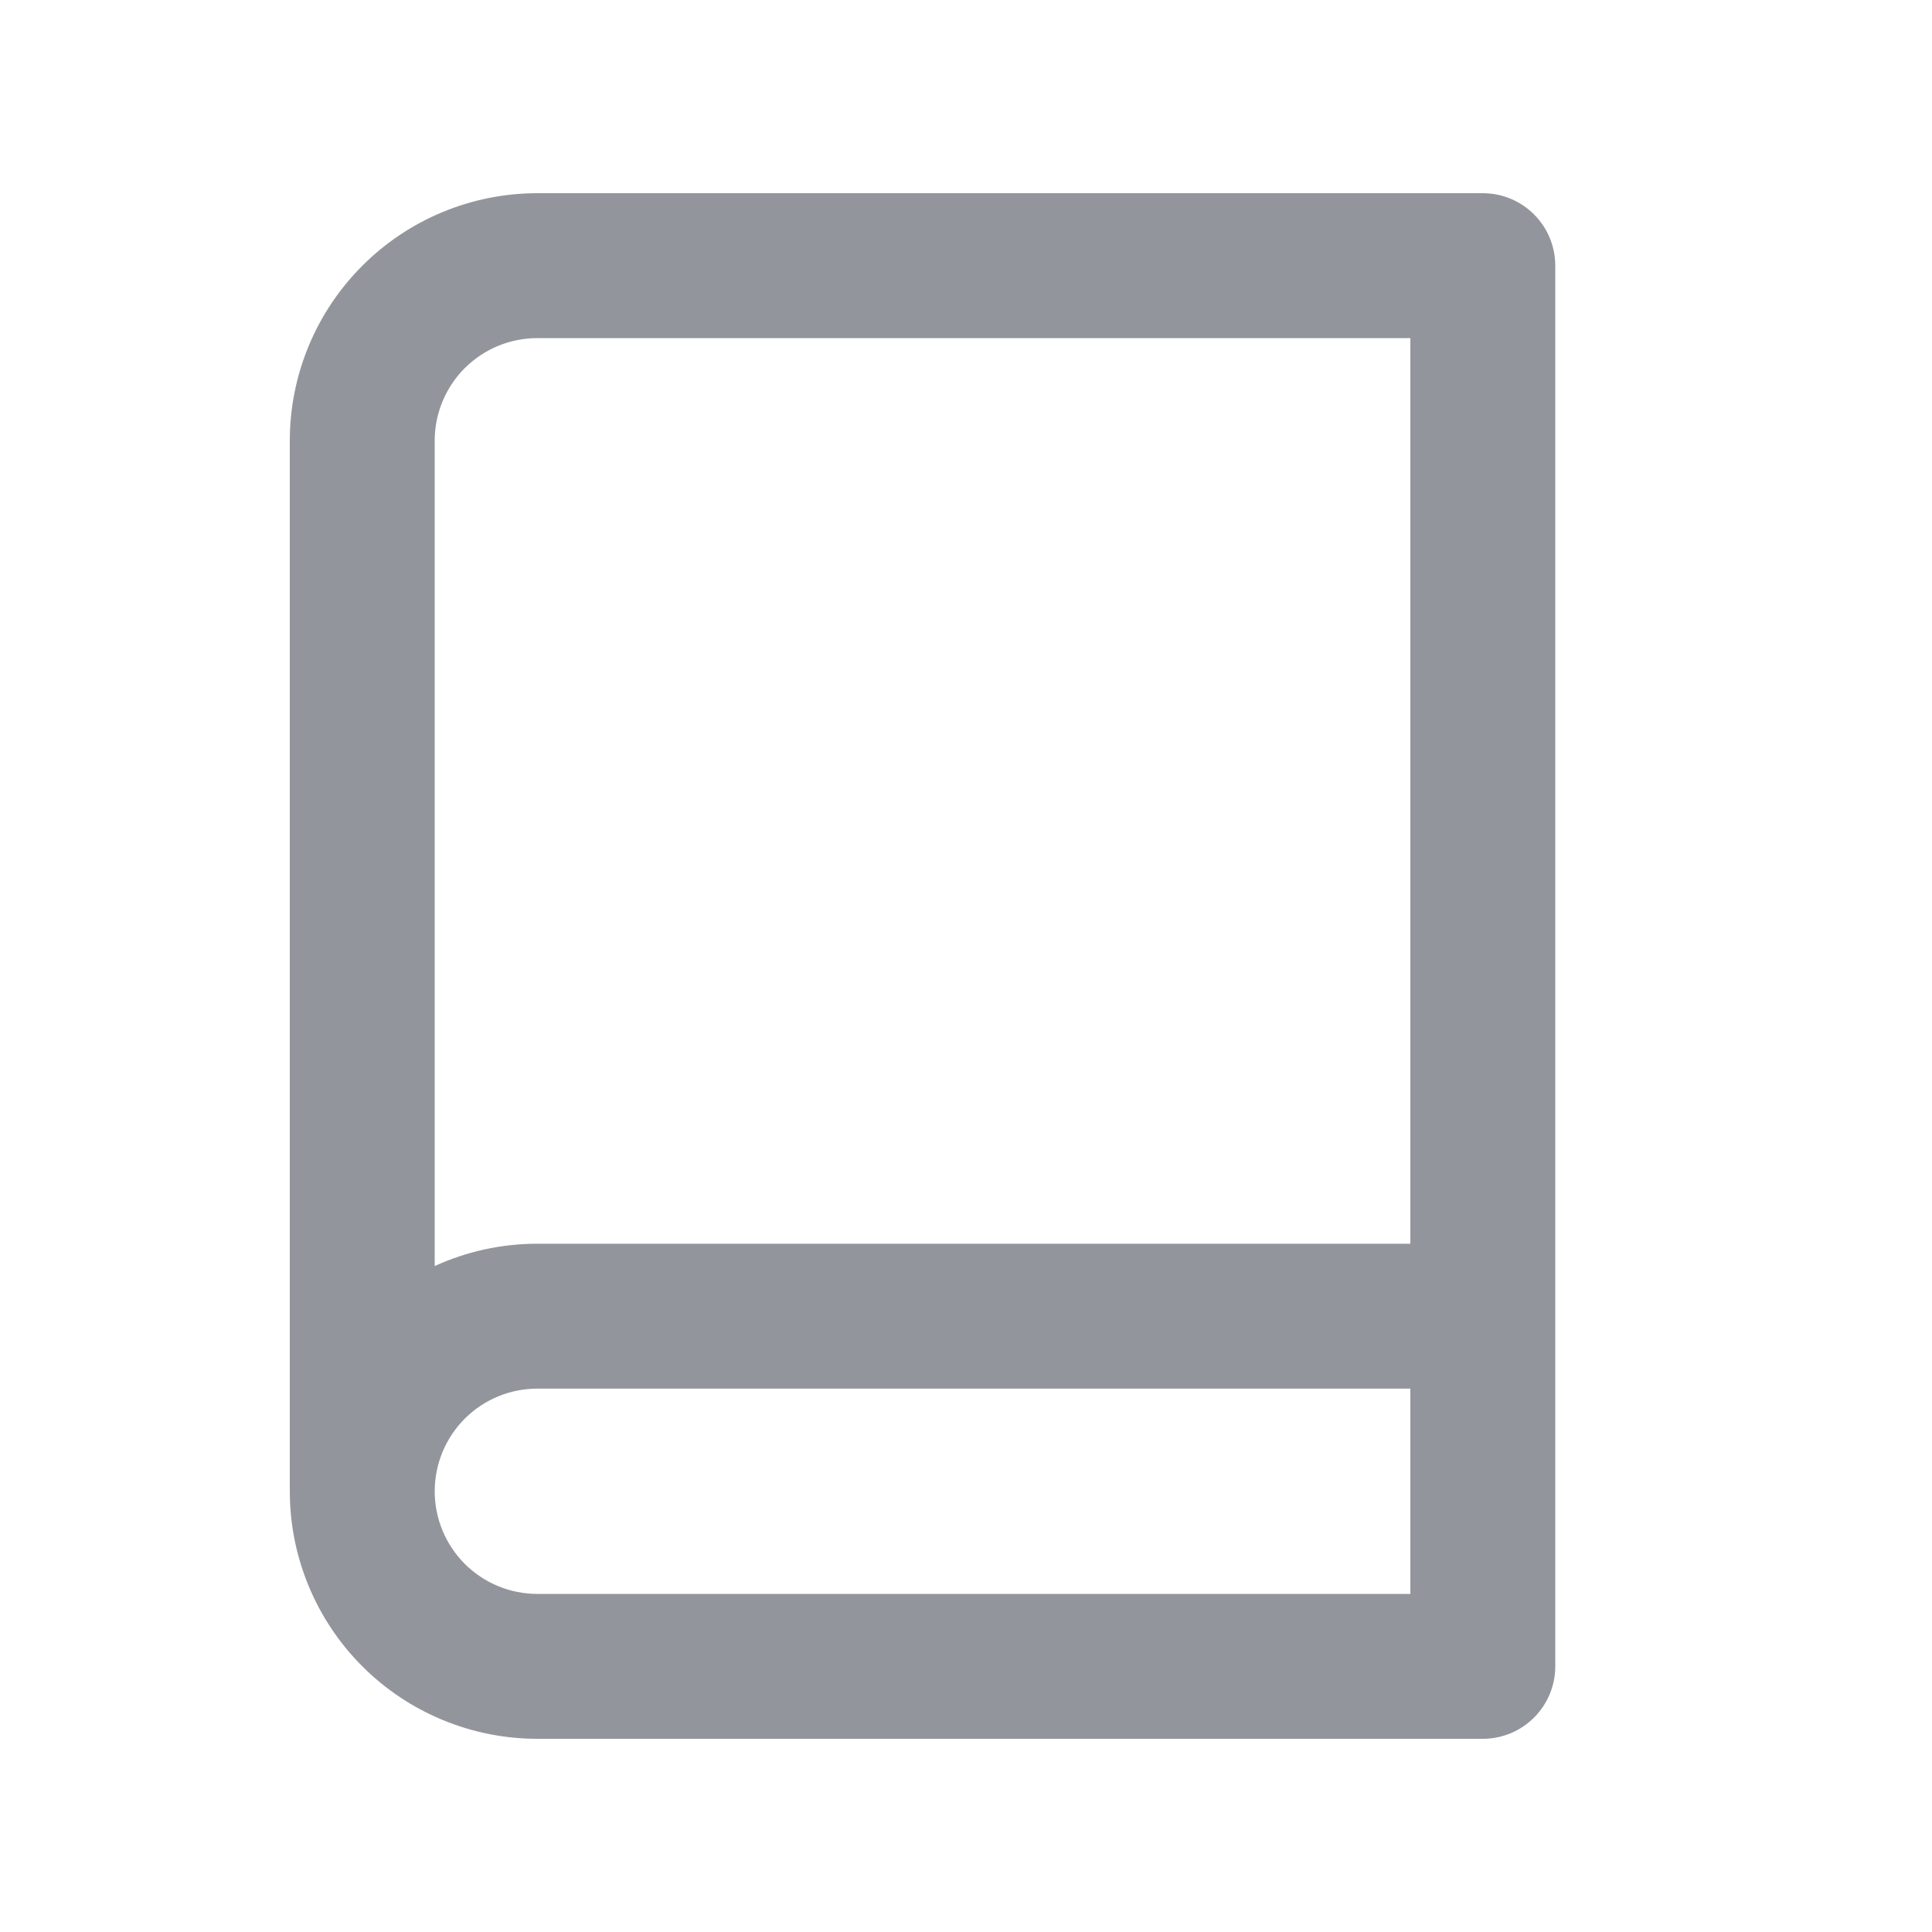
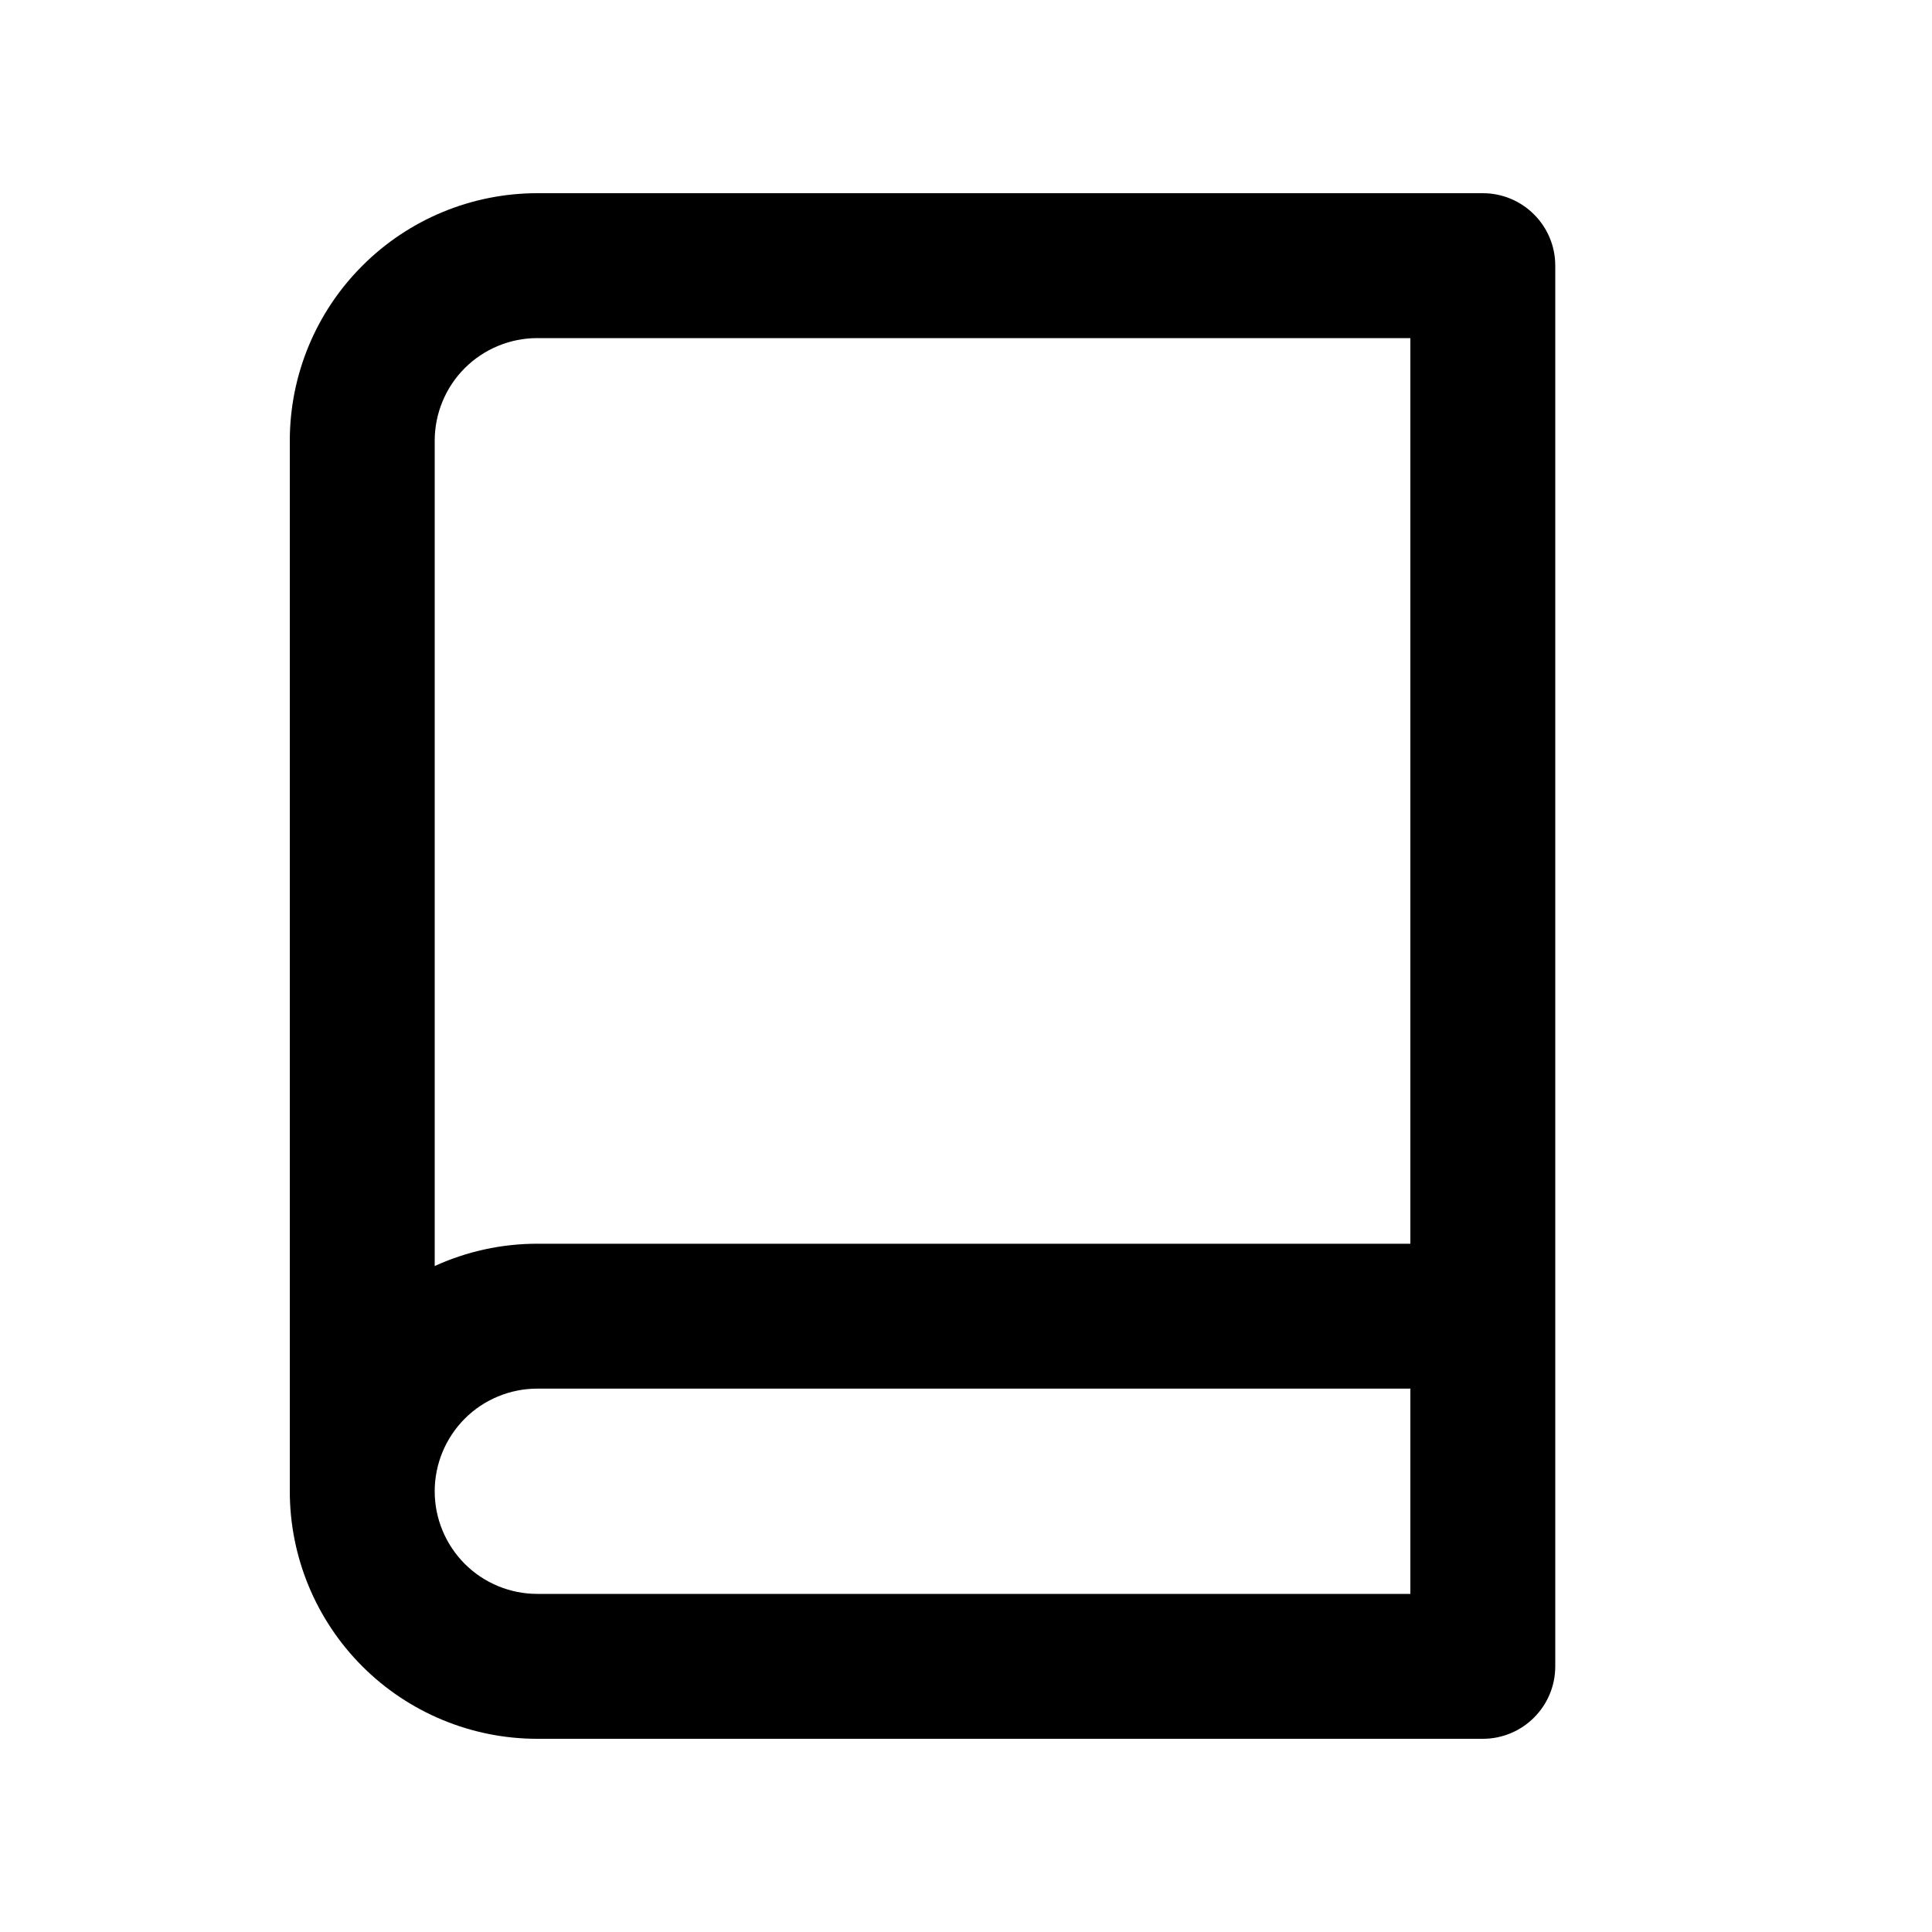
- <svg xmlns="http://www.w3.org/2000/svg" width="20" height="20" viewBox="0 0 20 20" fill="none">
-   <path fill-rule="evenodd" clip-rule="evenodd" d="M4.811 3.811C5.01 3.612 5.281 3.5 5.562 3.5H14.6V12.875H5.562C5.192 12.875 4.83 12.955 4.5 13.106V4.562C4.5 4.281 4.612 4.01 4.811 3.811ZM4.5 15.438C4.5 15.719 4.612 15.989 4.811 16.189C5.01 16.388 5.281 16.5 5.562 16.5H14.6V14.375H5.562C5.281 14.375 5.01 14.487 4.811 14.686C4.612 14.886 4.5 15.156 4.5 15.438ZM16.1 13.625V2.75C16.1 2.336 15.764 2 15.35 2H5.562C4.883 2 4.231 2.27 3.751 2.751C3.27 3.231 3 3.883 3 4.562V15.438C3 16.117 3.27 16.769 3.751 17.25C4.231 17.73 4.883 18 5.562 18H15.35C15.764 18 16.1 17.664 16.1 17.25V13.625Z" fill="#93959C" />
+ <svg xmlns="http://www.w3.org/2000/svg" width="20" height="20" viewBox="0 0 20 20">
+   <path fill-rule="evenodd" clip-rule="evenodd" d="M4.811 3.811C5.01 3.612 5.281 3.5 5.562 3.5H14.6V12.875H5.562C5.192 12.875 4.83 12.955 4.5 13.106V4.562C4.5 4.281 4.612 4.01 4.811 3.811ZM4.5 15.438C4.5 15.719 4.612 15.989 4.811 16.189C5.01 16.388 5.281 16.5 5.562 16.5H14.6V14.375H5.562C5.281 14.375 5.01 14.487 4.811 14.686C4.612 14.886 4.5 15.156 4.5 15.438ZM16.1 13.625V2.75C16.1 2.336 15.764 2 15.35 2H5.562C4.883 2 4.231 2.27 3.751 2.751C3.27 3.231 3 3.883 3 4.562V15.438C3 16.117 3.27 16.769 3.751 17.25C4.231 17.73 4.883 18 5.562 18H15.35C15.764 18 16.1 17.664 16.1 17.25V13.625Z" />
</svg>
